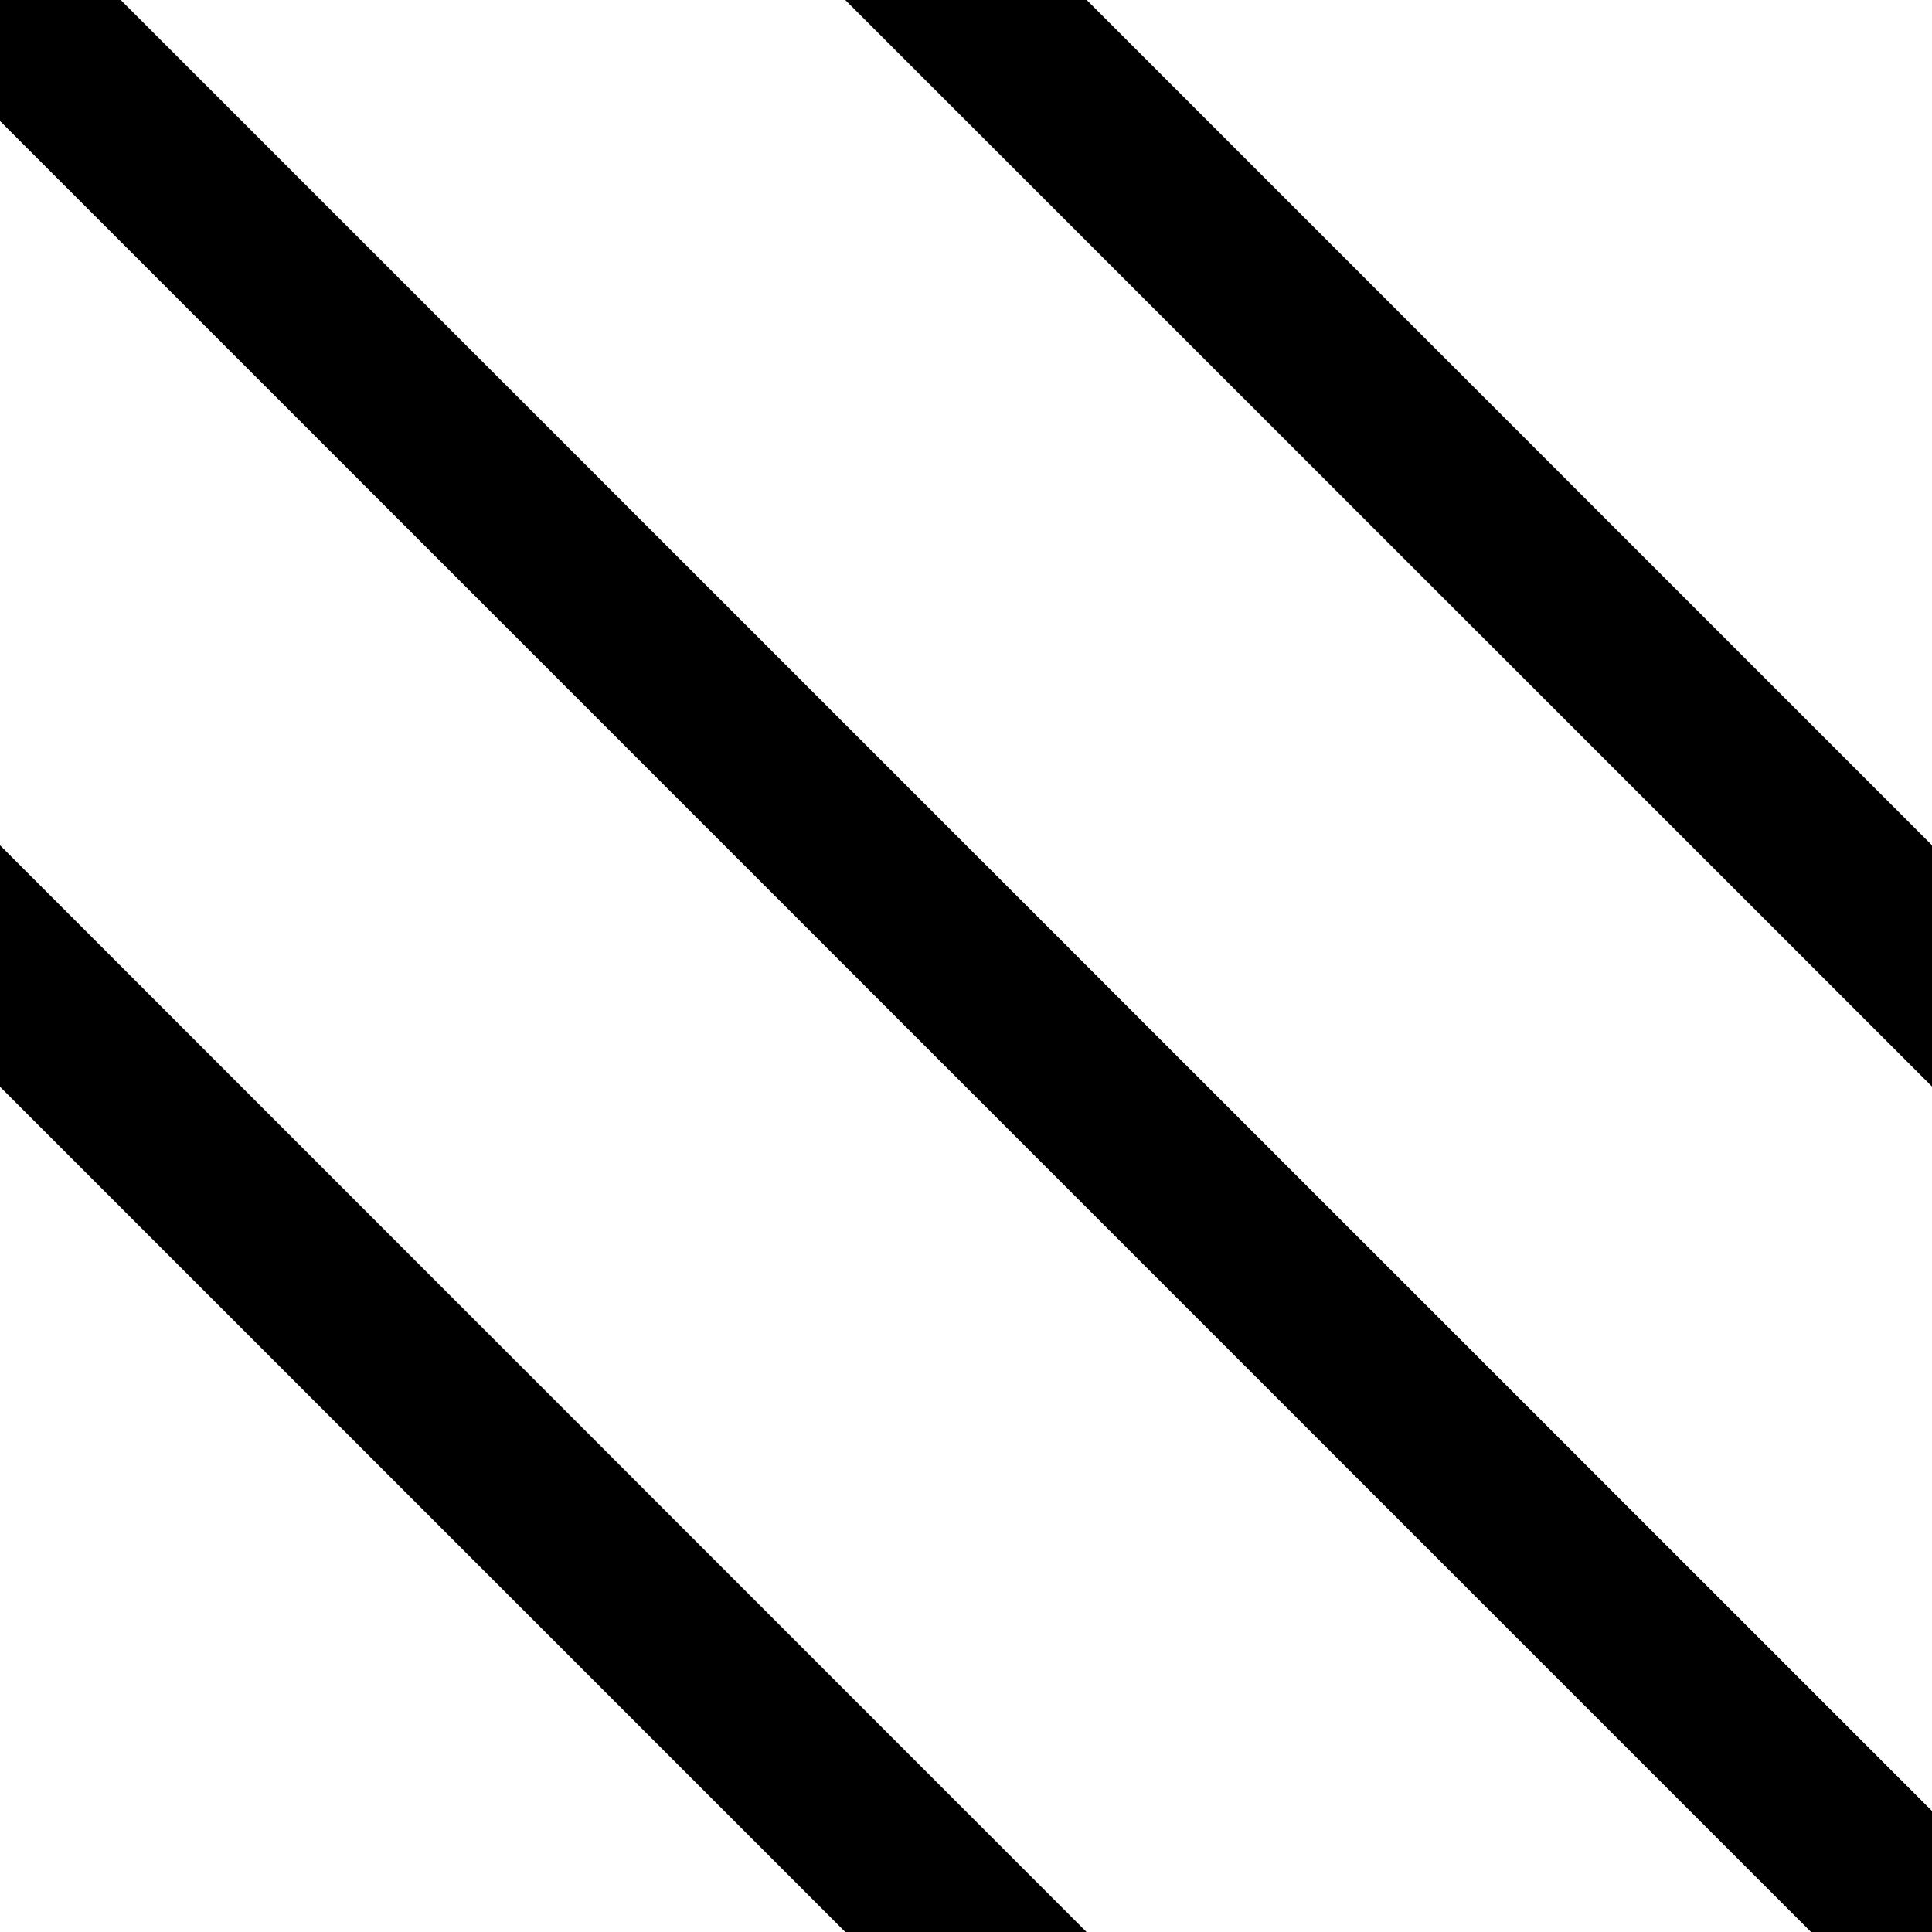
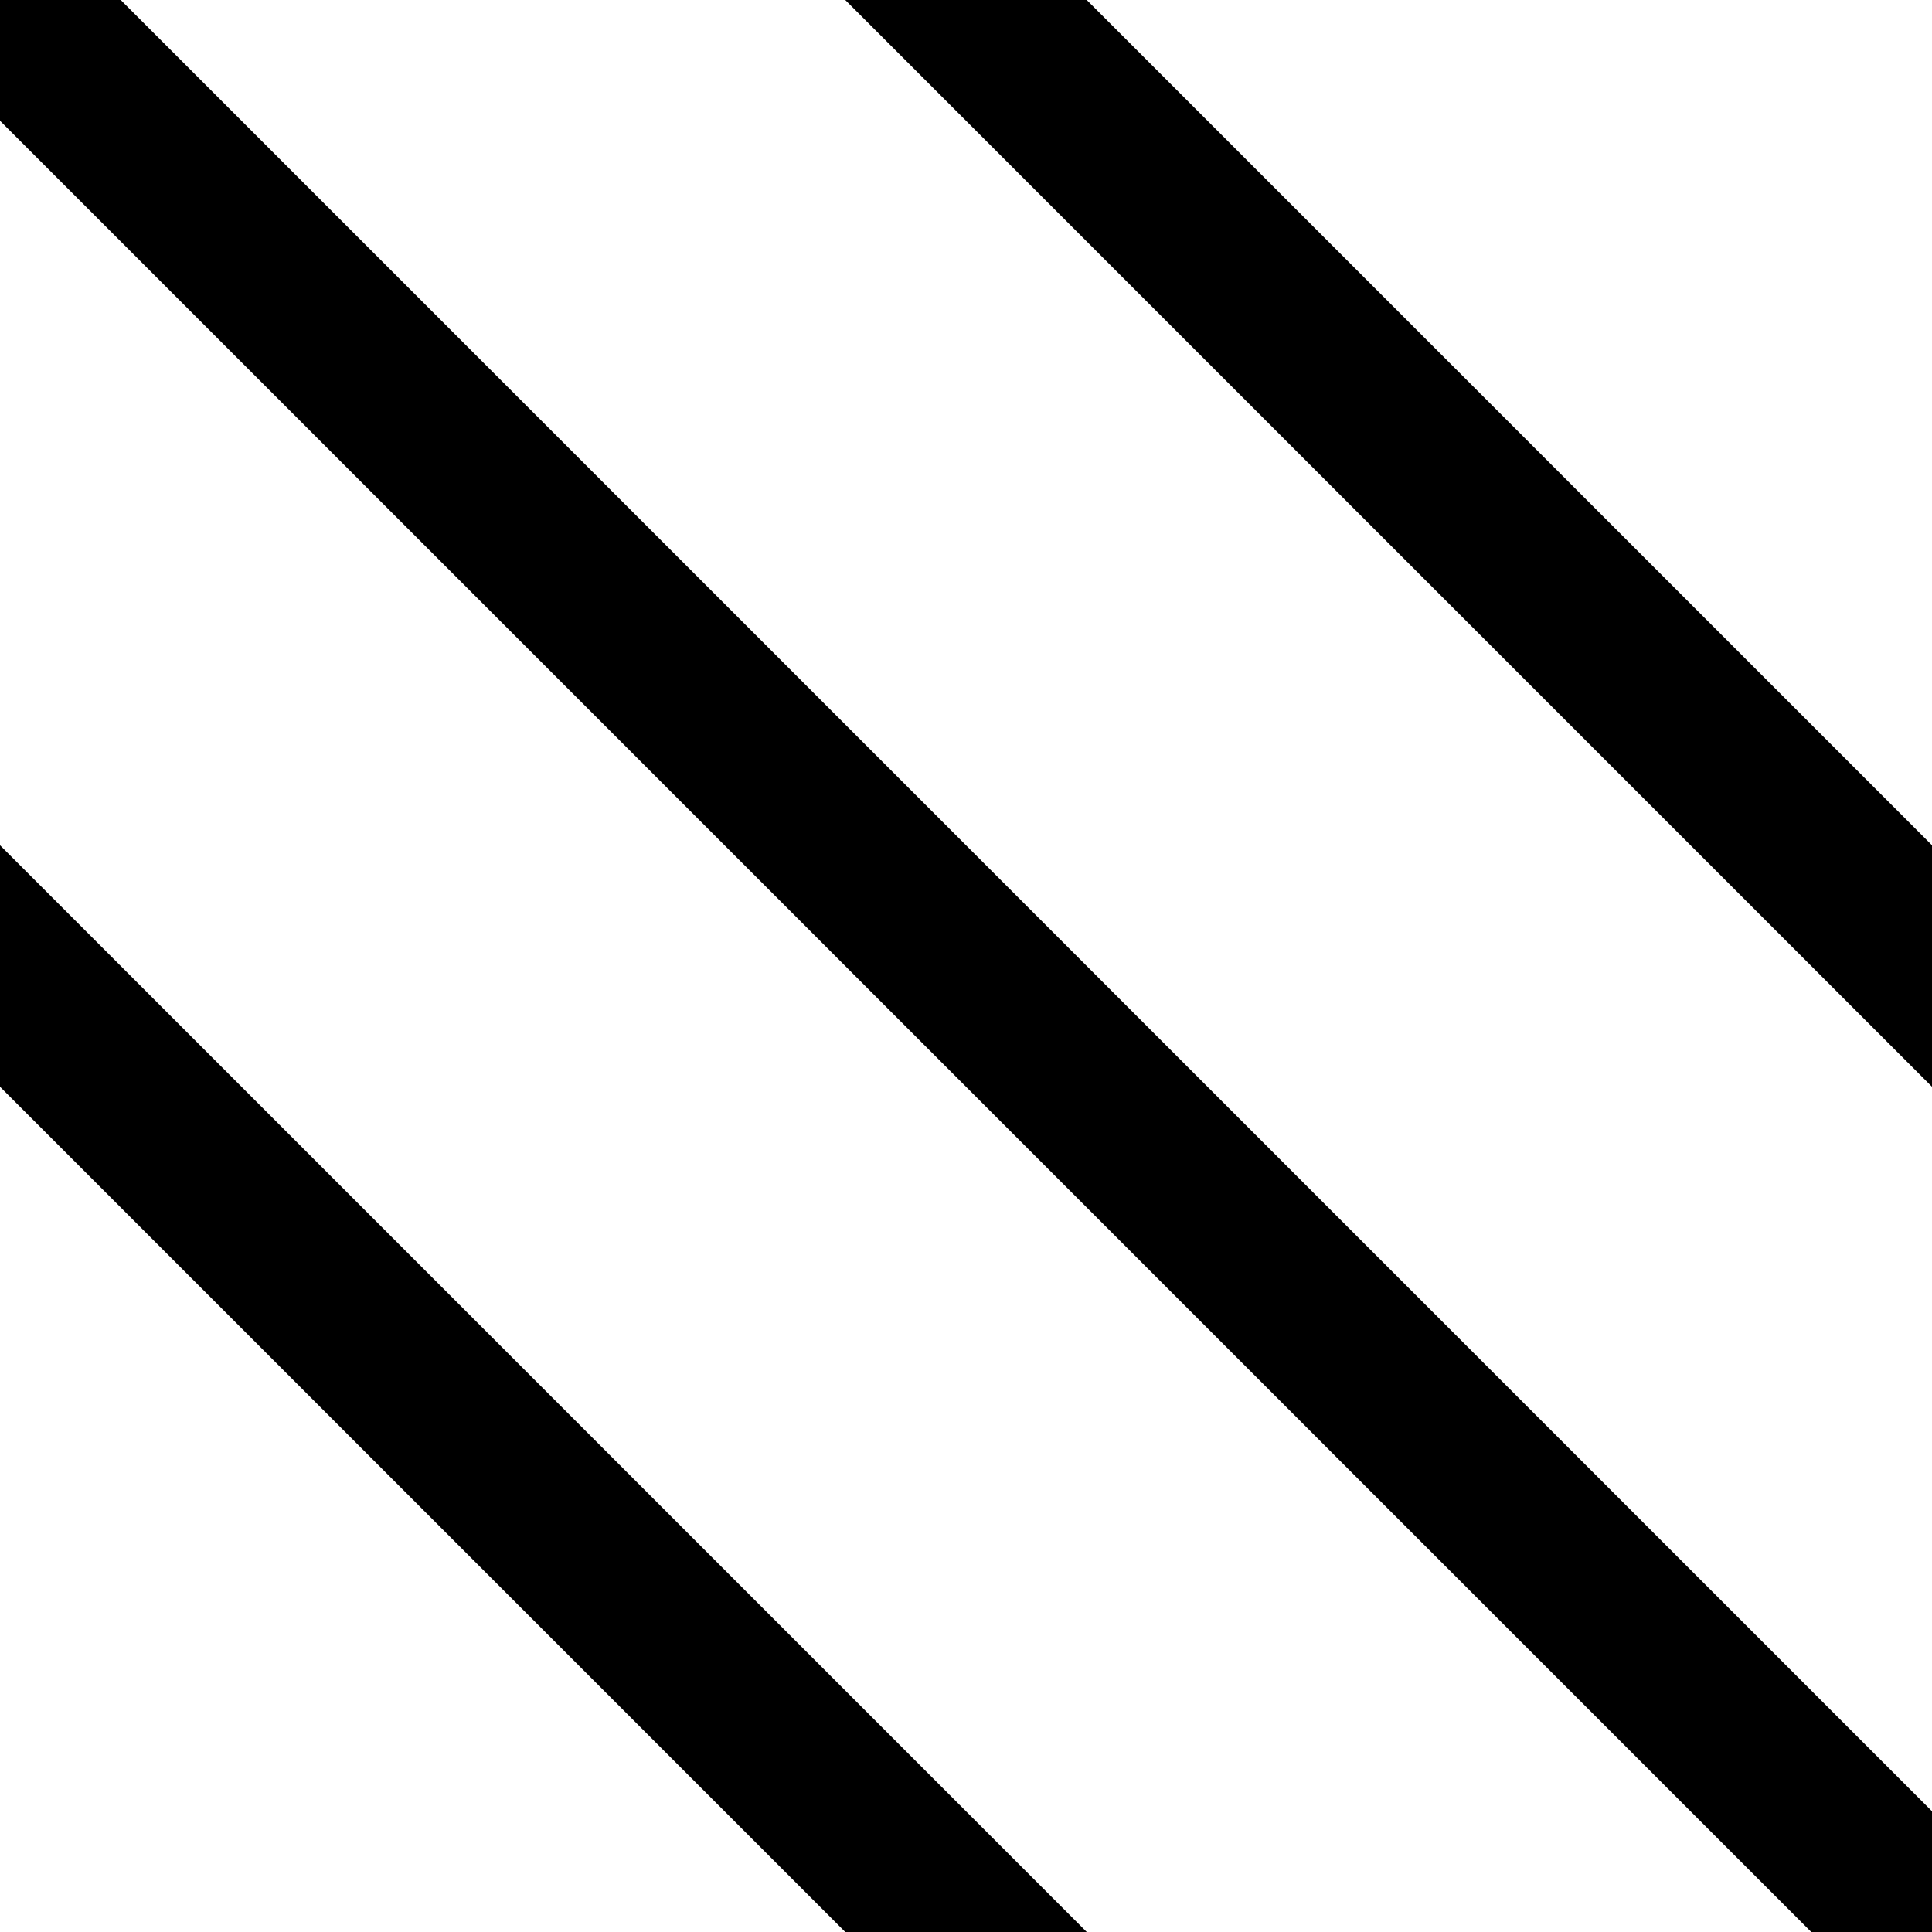
<svg xmlns="http://www.w3.org/2000/svg" width="32" height="32">
-   <path d="M0 0v2.004L29.996 32H32v-2.004L2 0Zm14 32L0 18v-4l17.996 18Zm4-32 14 14v3.996L14 0Zm0 0" style="stroke:none;fill-rule:nonzero;fill:#000;fill-opacity:1" />
+   <path d="M0 0v2l30 30h2v-2L2 0Zm14 32L0 18v-4l18 18Zm4-32 14 14v4L14 0Zm0 0" style="stroke:none;fill-rule:nonzero;fill:#000;fill-opacity:1" />
</svg>
